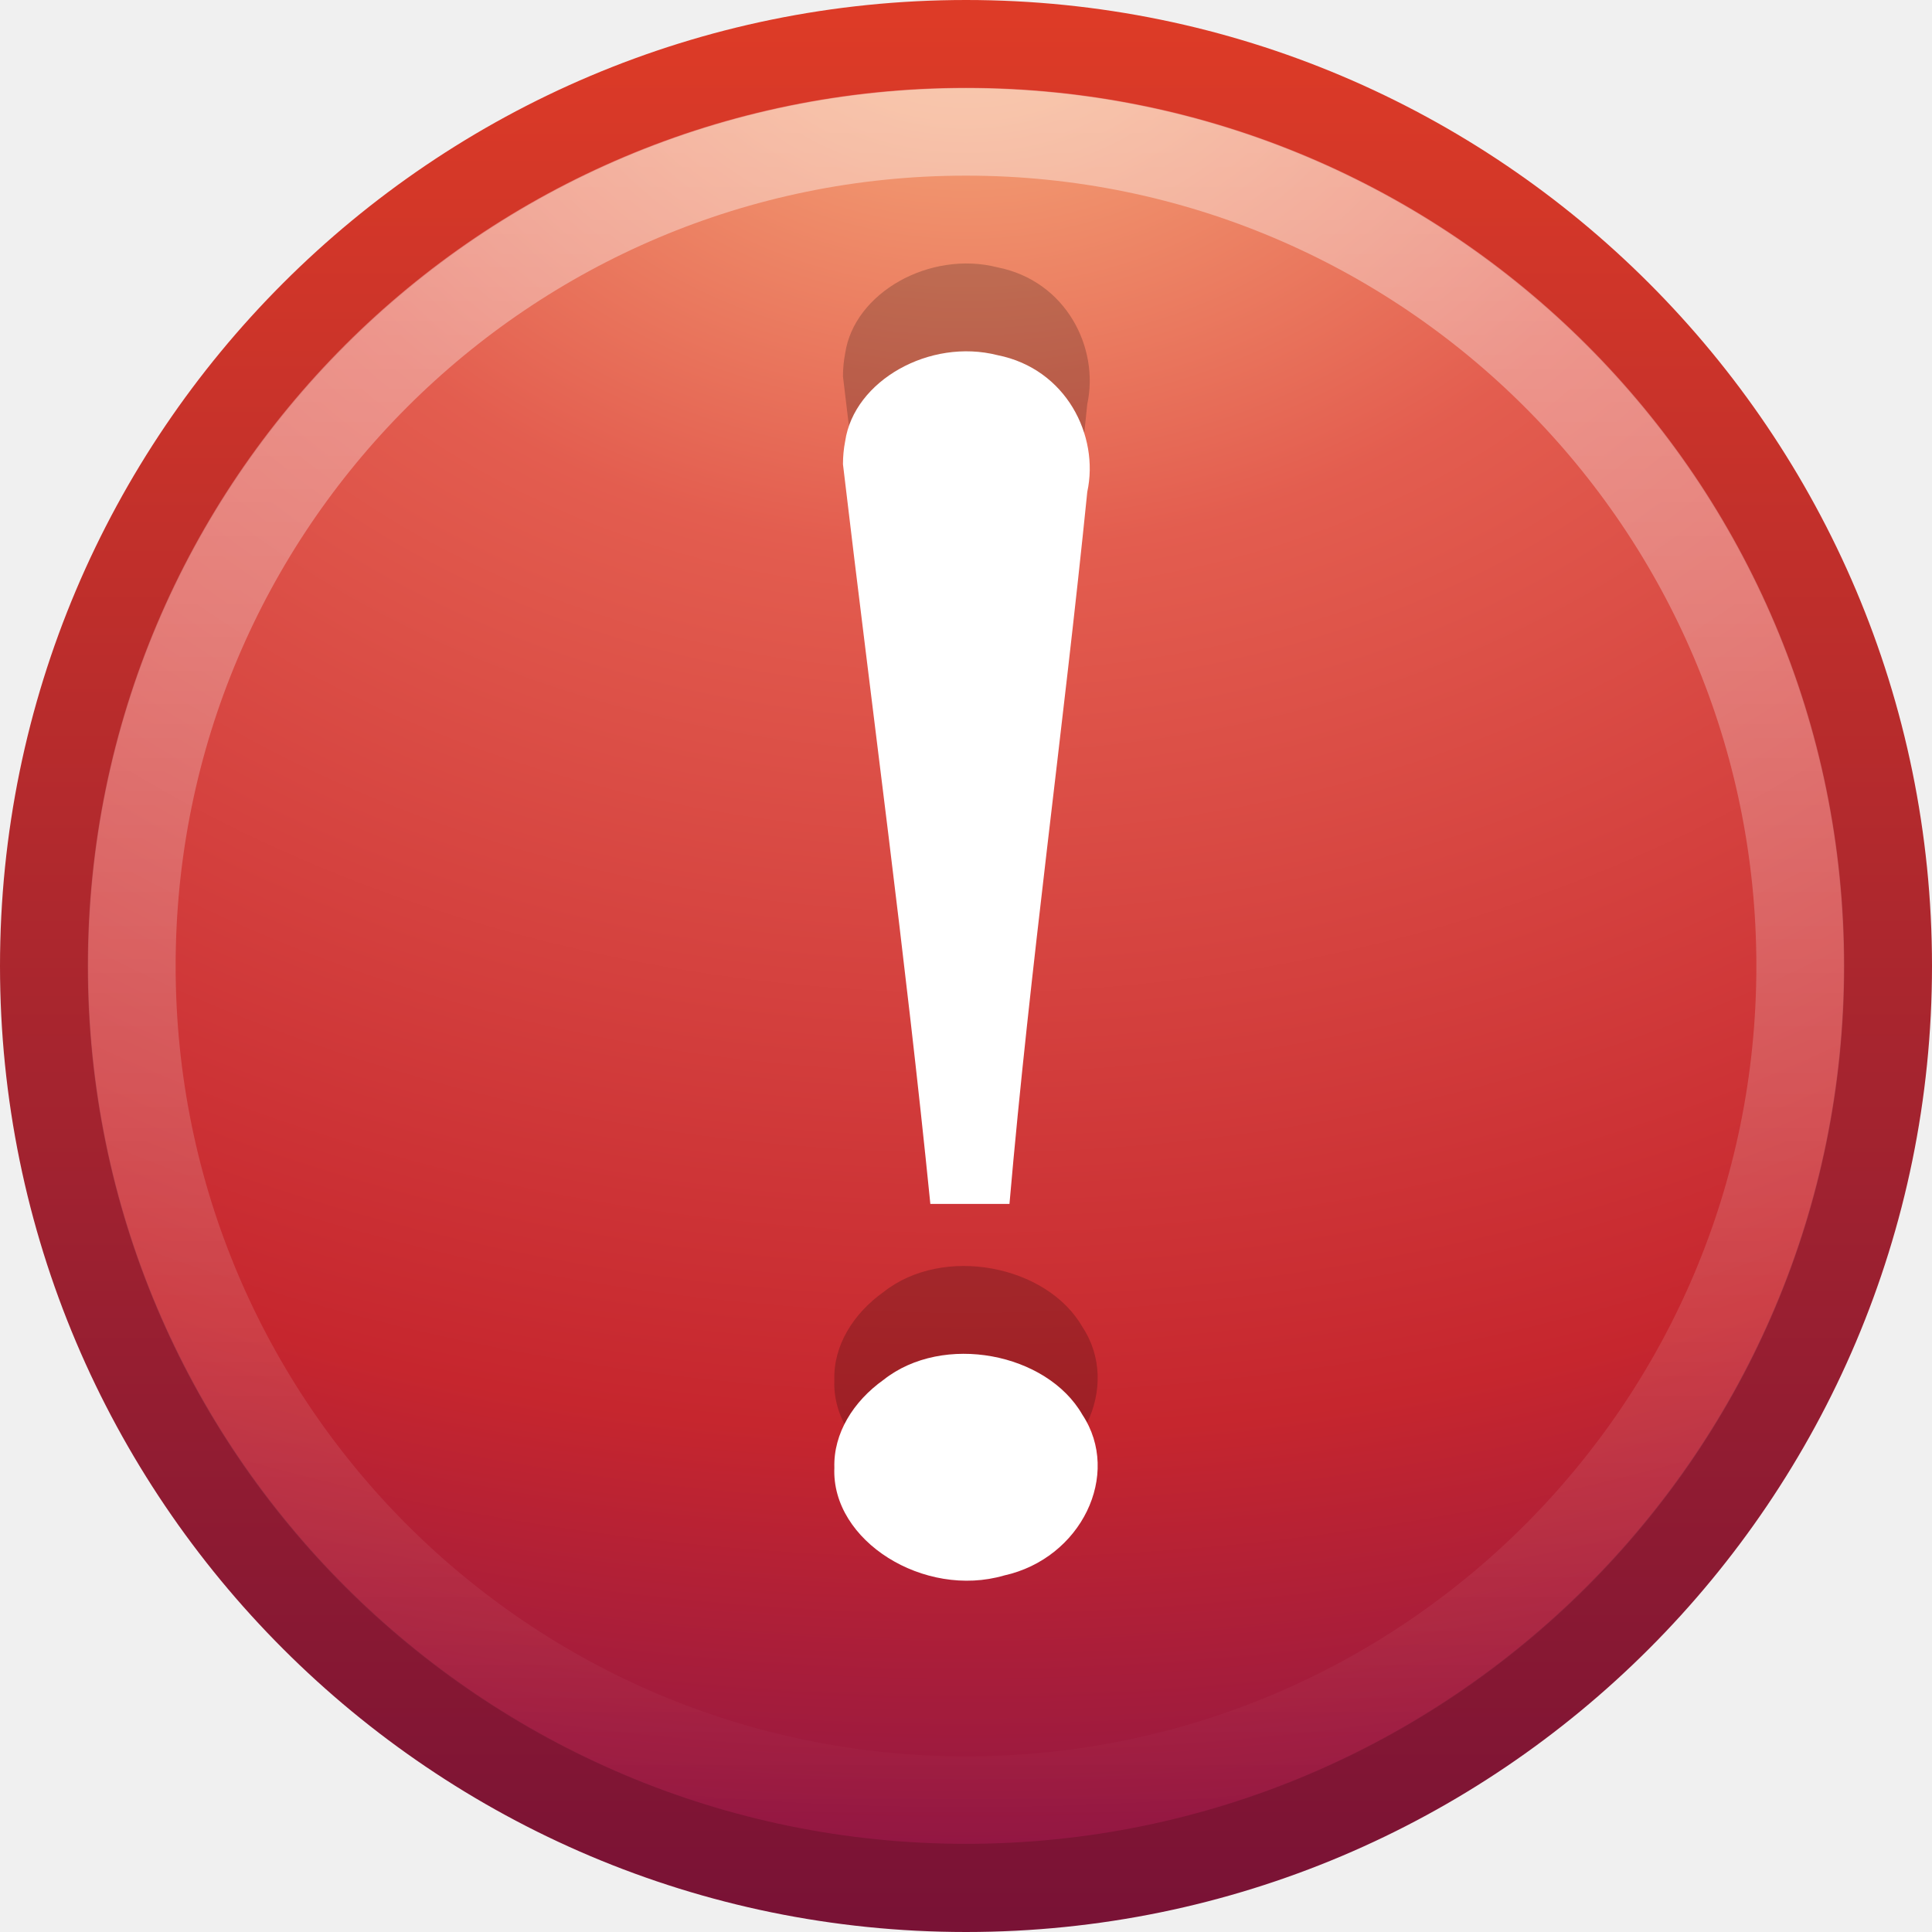
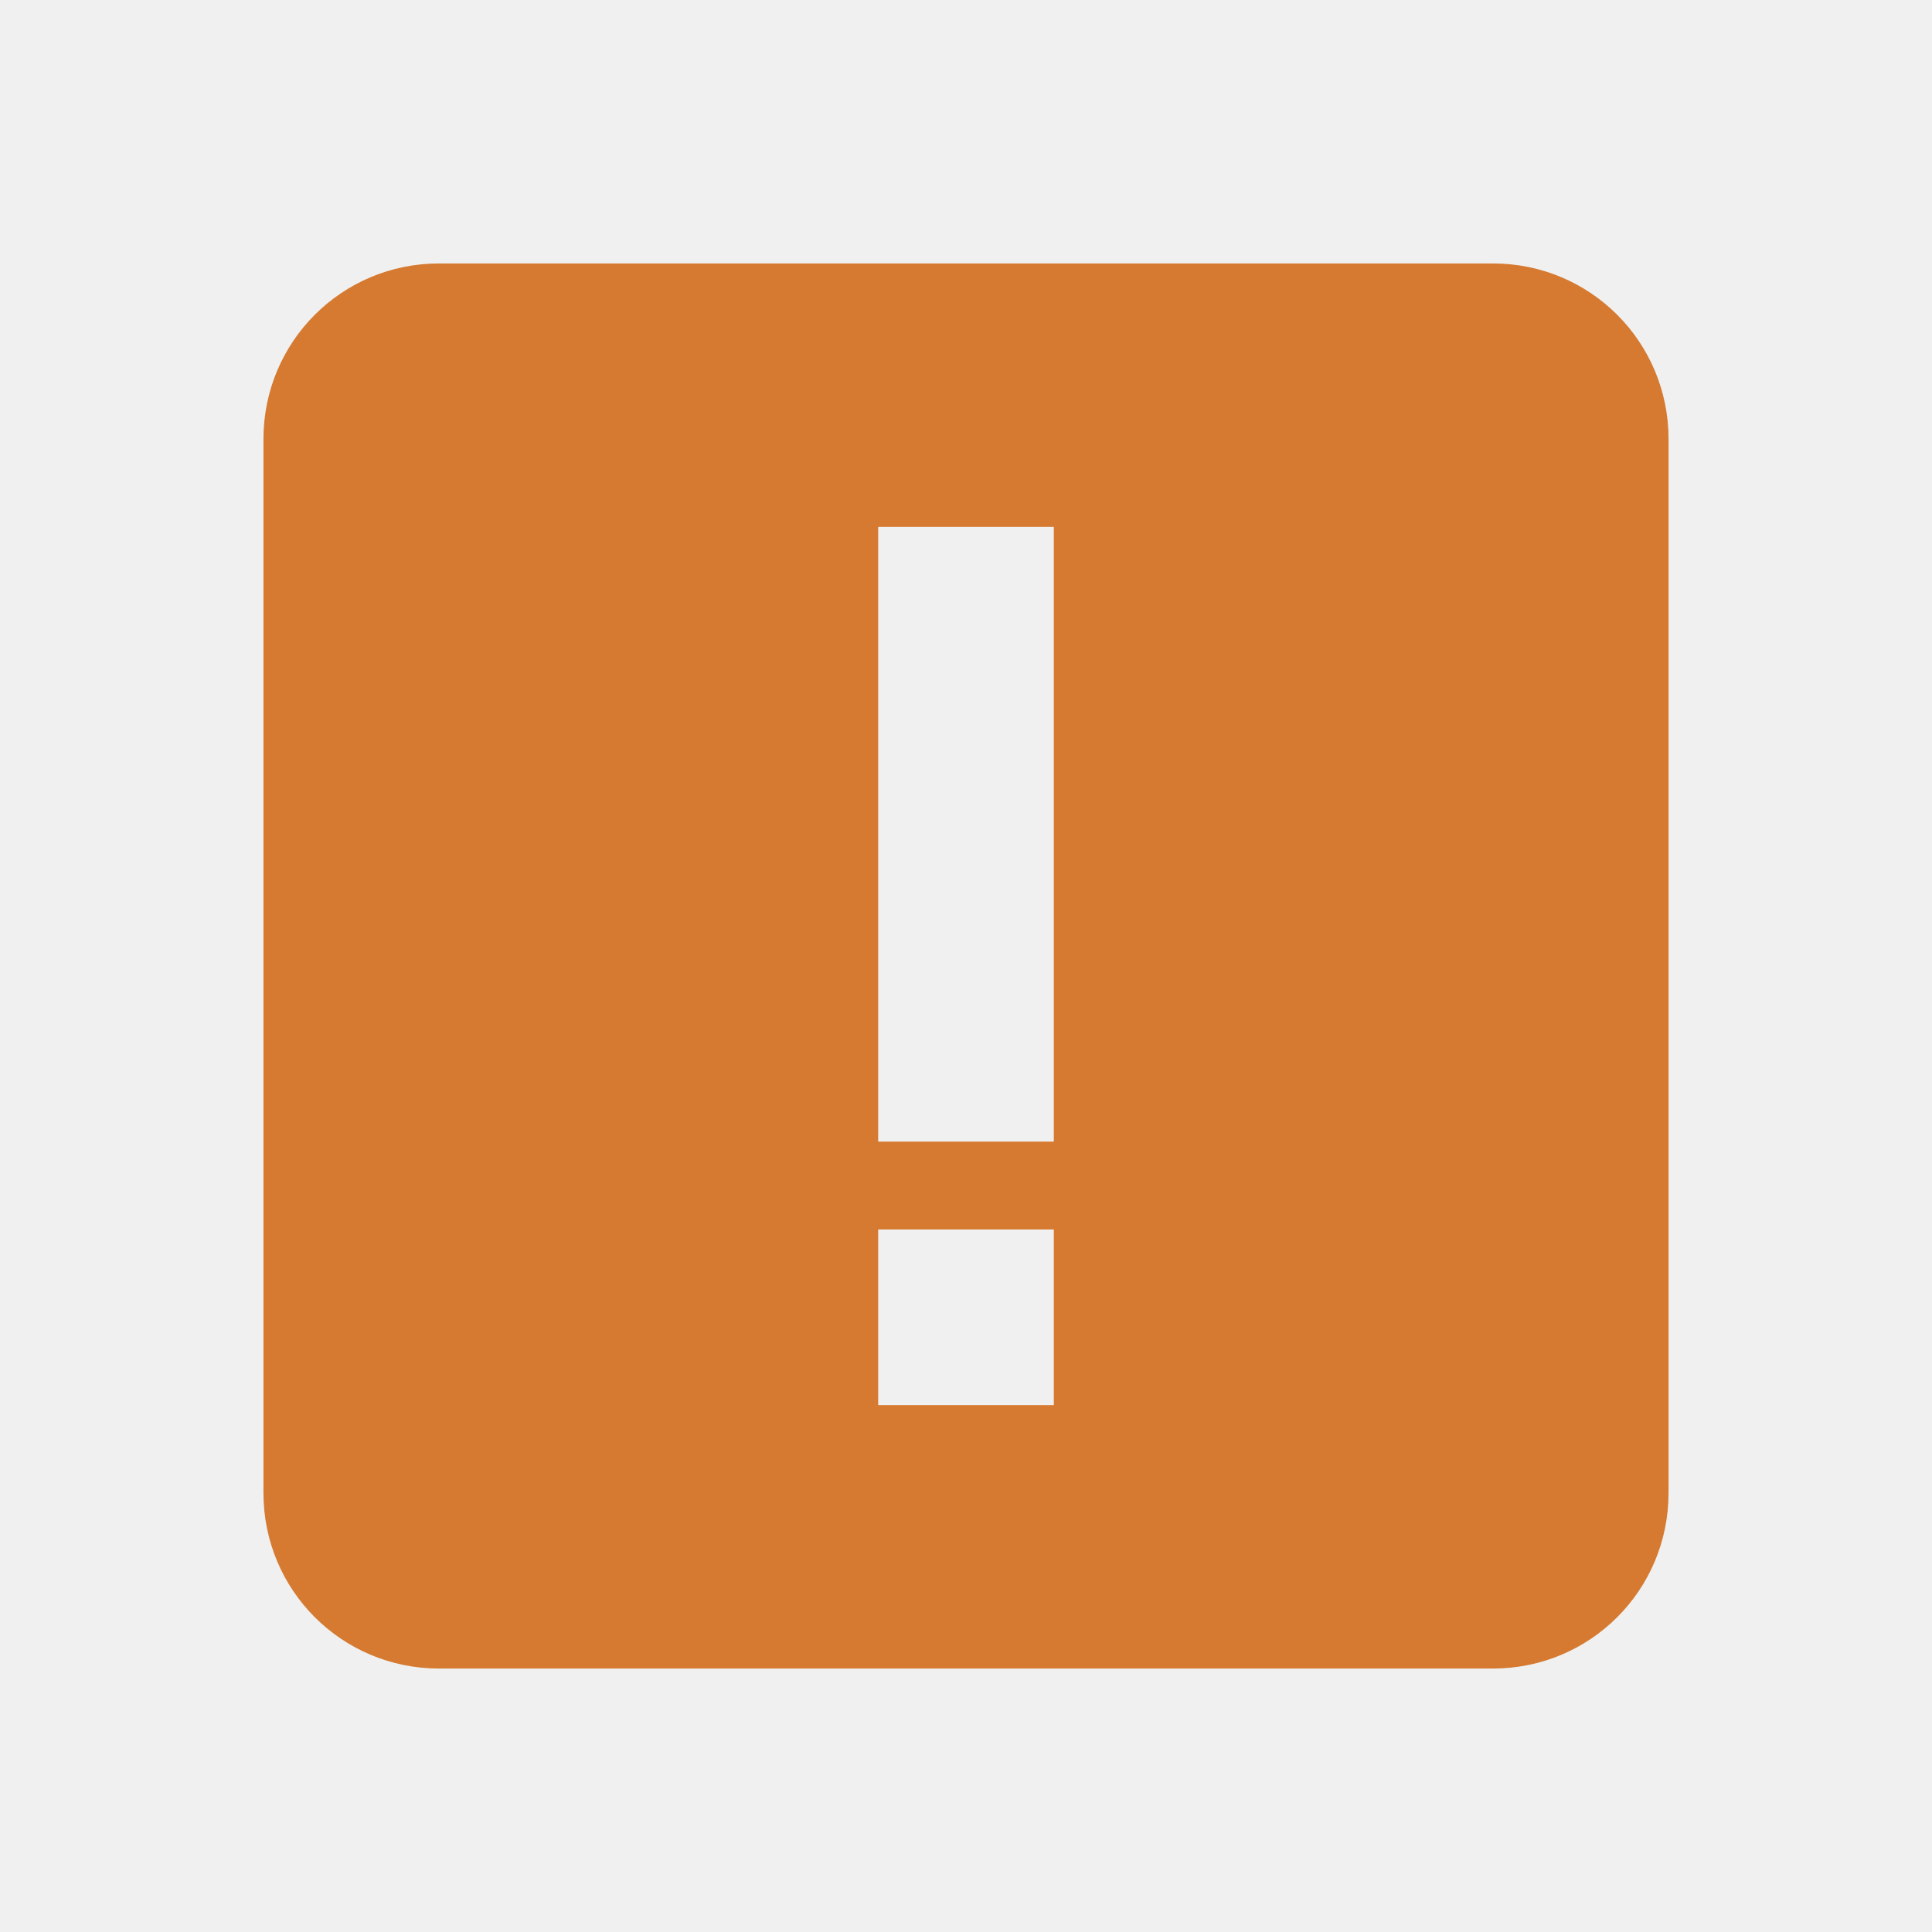
<svg xmlns="http://www.w3.org/2000/svg" id="svg2" height="22" width="22" version="1.0">
  <defs id="defs4">
-     <linearGradient id="linearGradient2406" y2="5.468" gradientUnits="userSpaceOnUse" x2="63.397" gradientTransform="matrix(1.0863 0 0 1.0862 -56.567 14.814)" y1="-12.489" x1="63.397">
-       <stop id="stop4875" style="stop-color:#fff" offset="0" />
-       <stop id="stop4877" style="stop-color:#fff;stop-opacity:0" offset="1" />
-     </linearGradient>
-     <linearGradient id="linearGradient2411" y2="3.082" gradientUnits="userSpaceOnUse" x2="18.379" gradientTransform="matrix(.51604 0 0 .51604 -1.385 -1.385)" y1="44.98" x1="18.379">
+     <radialGradient id="radialGradient2499" gradientUnits="userSpaceOnUse" cy="4.625" cx="62.625" gradientTransform="matrix(1.1294,0,0,0.28235,-58.729,19.694)" r="10.625">
+       <stop id="stop8840" offset="0" />
+       <stop id="stop8842" style="stop-opacity:0" offset="1" />
+     </radialGradient>
+     <linearGradient id="linearGradient2496" y2="3.082" gradientUnits="userSpaceOnUse" x2="18.379" gradientTransform="matrix(0.51604,0,0,0.51604,-0.38499,-0.38499)" y1="44.98" x1="18.379">
      <stop id="stop2492" style="stop-color:#791235" offset="0" />
      <stop id="stop2494" style="stop-color:#dd3b27" offset="1" />
    </linearGradient>
-     <radialGradient id="radialGradient2409" gradientUnits="userSpaceOnUse" cy="3.99" cx="23.896" gradientTransform="matrix(0 1.2316 -1.6257 0 17.487 -29.721)" r="20.397">
+     <radialGradient id="radialGradient2494" gradientUnits="userSpaceOnUse" cy="3.99" cx="23.896" gradientTransform="matrix(0,1.2316,-1.6257,0,18.487,-28.721)" r="20.397">
      <stop id="stop3244" style="stop-color:#f8b17e" offset="0" />
      <stop id="stop3246" style="stop-color:#e35d4f" offset=".262" />
      <stop id="stop3248" style="stop-color:#c6262e" offset=".661" />
      <stop id="stop3250" style="stop-color:#690b54" offset="1" />
    </radialGradient>
+     <linearGradient id="linearGradient2491" y2="5.468" gradientUnits="userSpaceOnUse" x2="63.397" gradientTransform="matrix(1.0863,0,0,1.0862,-55.567,15.814)" y1="-12.489" x1="63.397">
+       <stop id="stop4875" style="stop-color:#fff" offset="0" />
+       <stop id="stop4877" style="stop-color:#fff;stop-opacity:0" offset="1" />
+     </linearGradient>
  </defs>
-   <g id="layer1">
-     <g id="g2505">
-       <path id="path2555" style="stroke-linejoin:round;stroke:url(#linearGradient2411);stroke-linecap:round;stroke-width:1.004;fill:url(#radialGradient2409)" d="m11 0.502c-5.793 0-10.498 4.706-10.498 10.498-0 5.793 4.705 10.498 10.498 10.498 5.793 0 10.498-4.705 10.498-10.498 0-5.793-4.705-10.498-10.498-10.498z" />
-       <path id="path2463" style="opacity:.4;stroke:url(#linearGradient2406);fill:none" d="m20.5 11c0 5.247-4.254 9.5-9.5 9.5-5.247 0-9.5-4.254-9.5-9.5 0-5.247 4.253-9.5 9.5-9.5 5.246 0 9.5 4.253 9.5 9.5z" />
-     </g>
-     <g id="g2481" transform="translate(34.813 -.11376)">
-       <path id="path3295" style="opacity:.2" d="m-25.214 4.4c0.332 2.811 0.712 5.602 0.995 8.423h0.901c0.235-2.709 0.613-5.402 0.886-8.108 0.139-0.641-0.241-1.402-1.022-1.557-0.771-0.196-1.633 0.289-1.735 0.98-0.017 0.087-0.025 0.175-0.025 0.263zm-0.098 11.427c-0.036 0.836 1.026 1.492 1.933 1.227 0.878-0.194 1.341-1.151 0.891-1.831-0.403-0.703-1.585-0.935-2.264-0.397-0.344 0.245-0.572 0.61-0.56 1.001z" />
-       <path id="text2315" style="fill:#fff" d="m-25.214 5.4c0.332 2.811 0.712 5.602 0.995 8.423h0.901c0.235-2.709 0.613-5.402 0.886-8.108 0.139-0.641-0.241-1.402-1.022-1.557-0.771-0.196-1.633 0.289-1.735 0.98-0.017 0.087-0.025 0.175-0.025 0.263zm-0.098 11.427c-0.036 0.836 1.026 1.492 1.933 1.227 0.878-0.194 1.341-1.151 0.891-1.831-0.403-0.703-1.585-0.935-2.264-0.397-0.344 0.245-0.572 0.61-0.56 1.001z" />
-     </g>
-   </g>
+   <path style="opacity:0.8;fill:#ce5c00;fill-opacity:1;stroke:none" d="M 5,3 C 3.892,3 3,3.892 3,5 l 0,12 c 0,1.108 0.892,2 2,2 l 12,0 c 1.108,0 2,-0.892 2,-2 L 19,5 C 19,3.892 18.108,3 17,3 L 5,3 z m 5,3 2,0 0,7 -2,0 0,-7 z m 0,8 2,0 0,2 -2,0 0,-2 z" id="rect3005" />
</svg>
